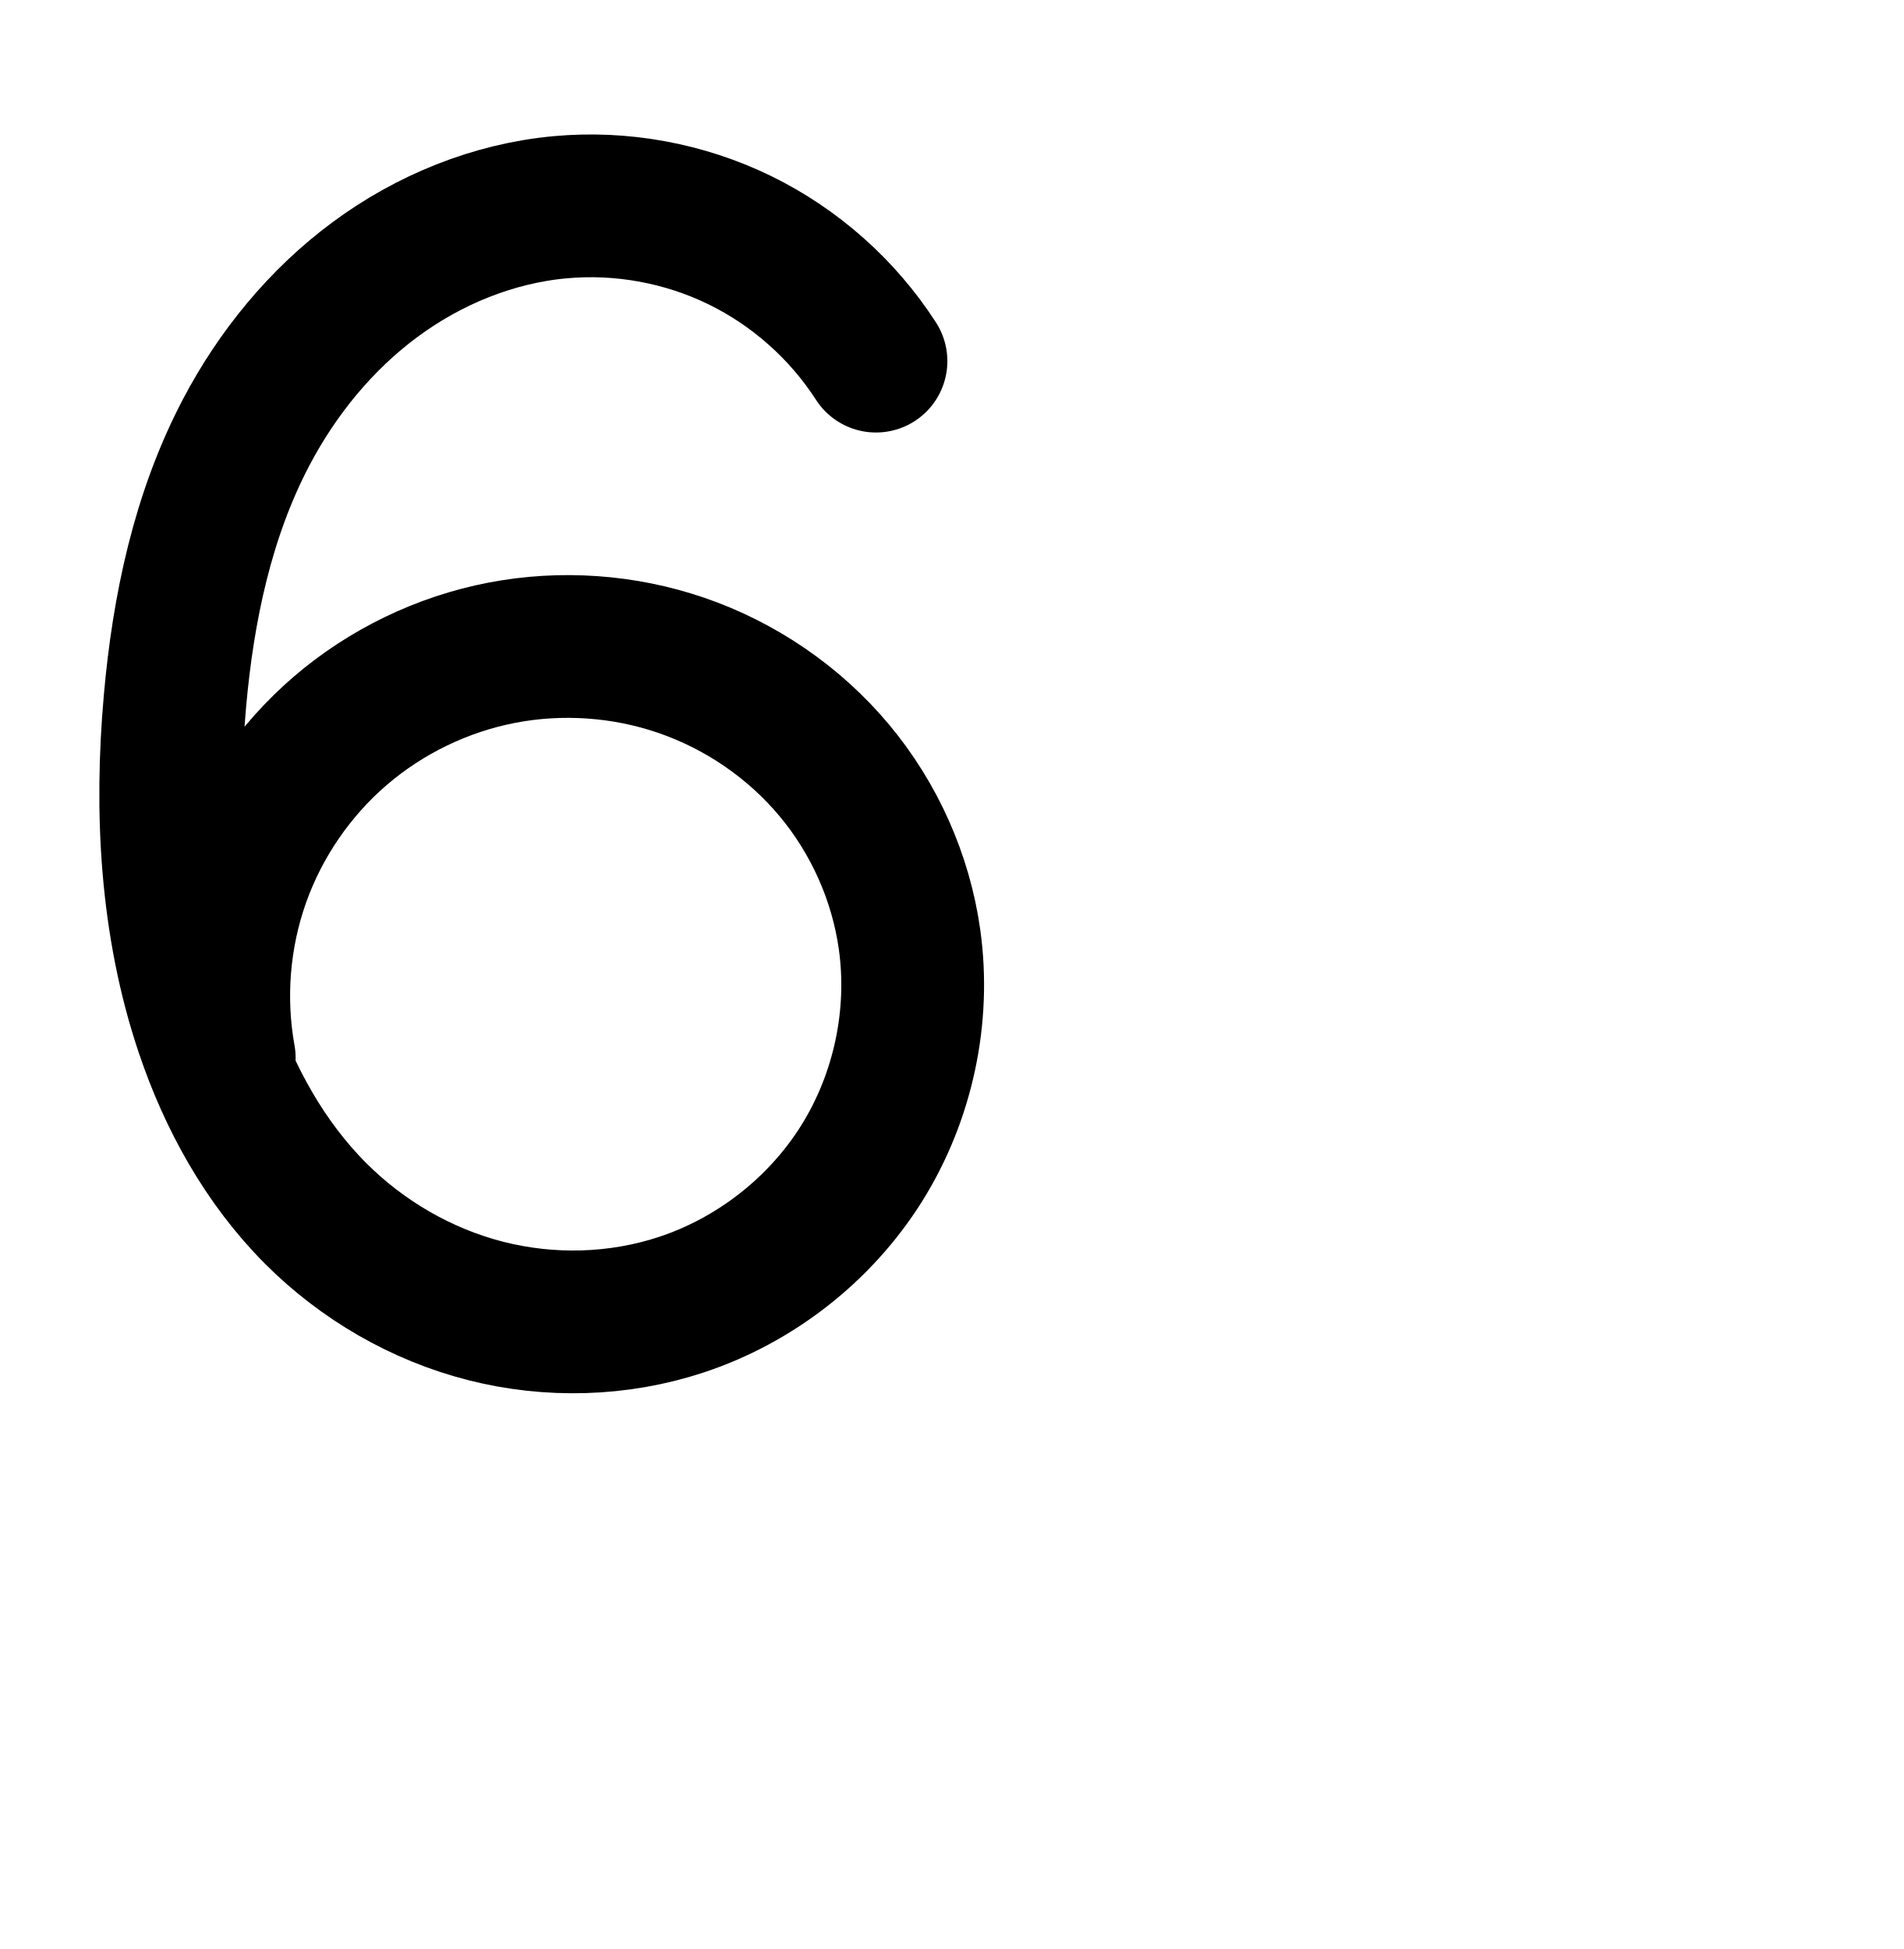
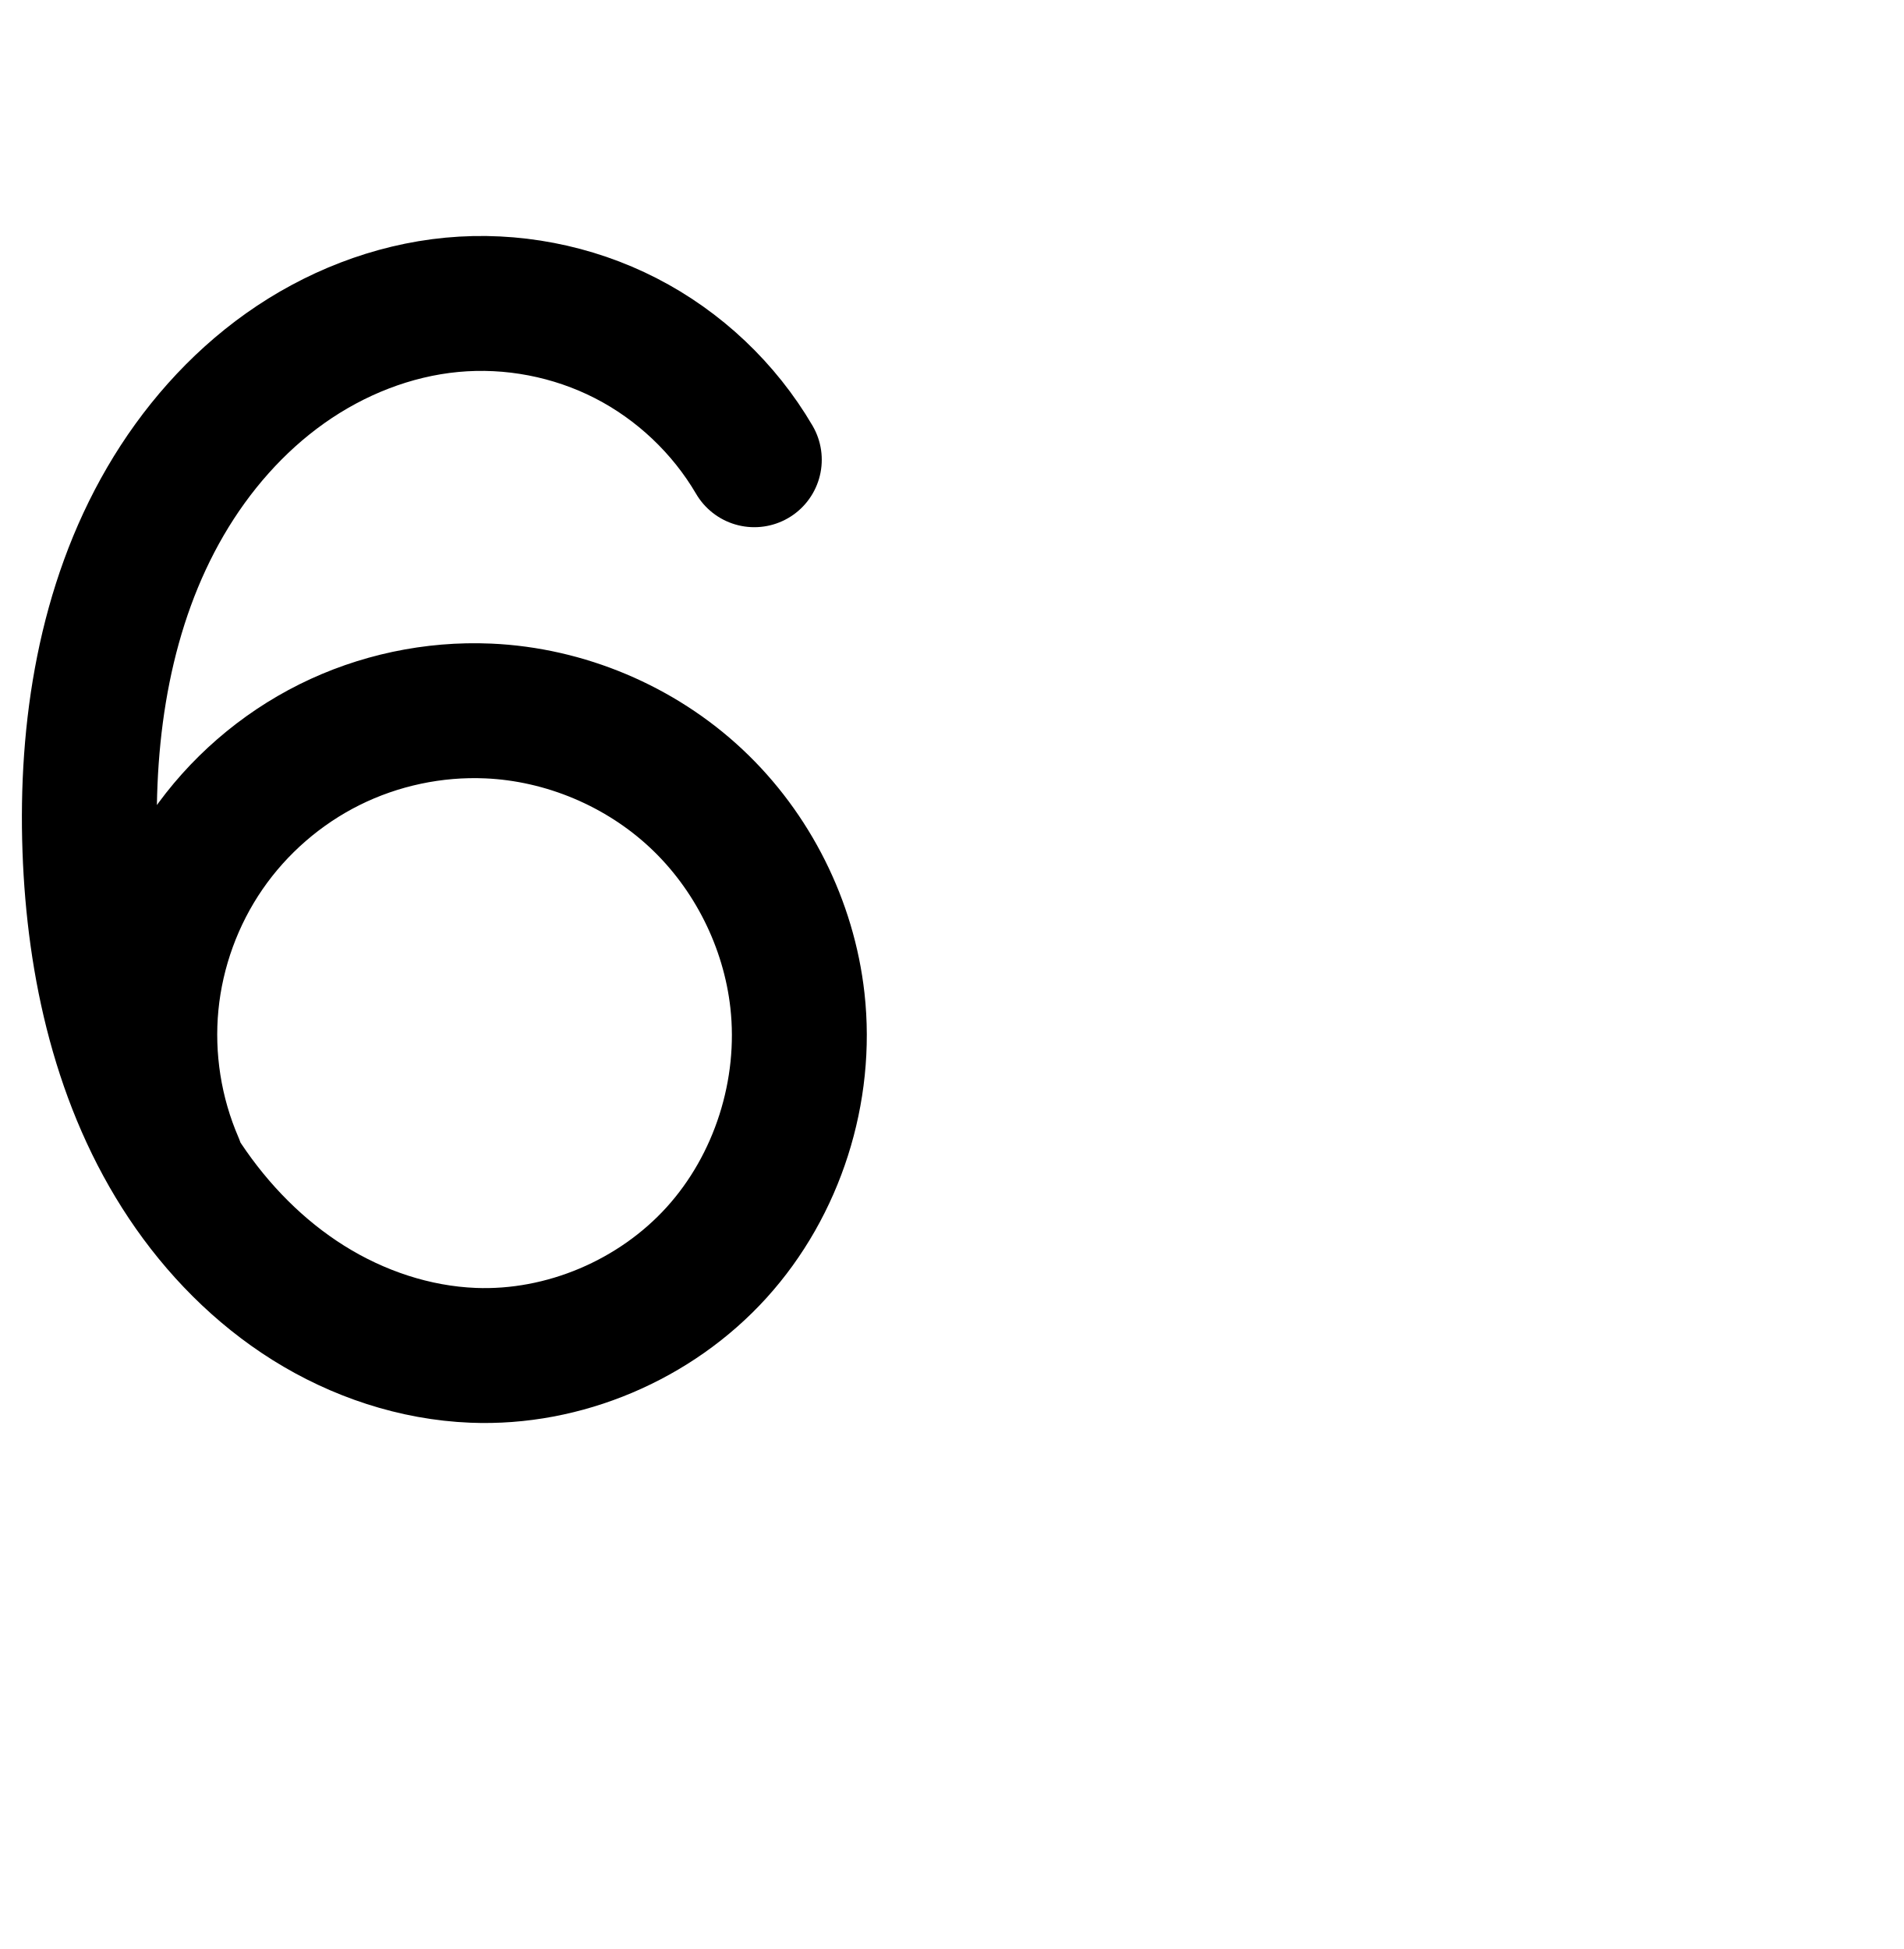
<svg xmlns="http://www.w3.org/2000/svg" width="2000" height="2048" id="svg2992" version="1.1">
  <defs id="defs5498">
    </defs>
  <g id="layer1" transform="translate(0,1048)">
    <g id="g4215" transform="matrix(1,0,0,-1,-91.53997,419.2357)">
-       <path style="fill:none;fill-rule:evenodd;stroke:#000000;stroke-width:150;stroke-linecap:round;stroke-linejoin:round;stroke-miterlimit:4;stroke-dasharray:none;stroke-opacity:1" d="m 327.15,355.591 c -11.334,62.589 -6.027,128.114 15.234,188.062 21.26,59.949 58.422,114.177 106.658,155.639 48.236,41.463 107.429,70.06 169.891,82.078 62.461,12.017 128.04,7.425 188.218,-13.179 62.209,-21.3 118.517,-59.722 160.718,-110.148 42.201,-50.426 70.13,-112.737 79.282,-177.852 11.403,-81.131 -6.829,-166.061 -50.32,-235.493 C 953.339,175.265 884.962,121.836 807.15,96.191 741.191,74.452 668.987,72.543 601.7,89.733 534.412,106.923 472.208,143.034 423.15,192.191 369.96,245.488 332.614,313.201 308.559,384.553 271.269,495.168 265.048,614.375 275.372,730.649 c 8.668,97.631 29.257,195.596 74.858,282.357 32.81,62.425 78.563,118.411 135.233,160.387 56.669,41.976 124.38,69.624 194.607,76.073 64.407,5.915 130.371,-6.151 188.514,-34.483 58.143,-28.332 108.295,-72.847 143.326,-127.217" id="path4227" />
-       <path style="color:#000000;font-style:normal;font-variant:normal;font-weight:normal;font-stretch:normal;font-size:medium;line-height:normal;font-family:sans-serif;text-indent:0;text-align:start;text-decoration:none;text-decoration-line:none;text-decoration-style:solid;text-decoration-color:#000000;letter-spacing:normal;word-spacing:normal;text-transform:none;direction:ltr;block-progression:tb;writing-mode:lr-tb;baseline-shift:baseline;text-anchor:start;white-space:normal;clip-rule:nonzero;display:inline;overflow:visible;visibility:visible;opacity:1;isolation:auto;mix-blend-mode:normal;color-interpolation:sRGB;color-interpolation-filters:linearRGB;solid-color:#000000;solid-opacity:1;fill:#000000;fill-opacity:1;fill-rule:evenodd;stroke:none;stroke-width:150;stroke-linecap:round;stroke-linejoin:round;stroke-miterlimit:4;stroke-dasharray:none;stroke-dashoffset:0;stroke-opacity:1;color-rendering:auto;image-rendering:auto;shape-rendering:auto;text-rendering:auto;enable-background:accumulate" d="M -568.443,-8.693 C -678.185,-6.663 -787.015,35.8 -868.752,112.773 c -157.861,146.571 -197.486,365.134 -189.18,555.016 6.559,181.287 52.451,387.159 207.492,524.908 134.712,124.949 342.915,164.123 510.66,71.582 64.809,-34.517 120.105,-85.255 159.939,-147.076 a 75.007,75.007 0 1 0 -126.09,-81.246 c -25.762,39.982 -62.558,73.747 -104.652,96.102 a 75.007,75.007 0 0 0 -1.186,0.643 c -103.977,57.639 -248.659,32.032 -337.154,-50.41 a 75.007,75.007 0 0 0 -1.408,-1.279 c -102.59,-90.822 -146.137,-238.253 -156.088,-387.529 51.664,62.181 120.341,110.565 200.623,135.732 209.131,73.554 452.004,-30.021 539.482,-235.471 88.086,-188.613 17.915,-421.572 -157.828,-531.719 -73.888,-49.611 -159.361,-72.29 -244.303,-70.719 z m 1.857,152.111 c 56.995,-1.462 113.661,12.527 159.646,43.65 a 75.007,75.007 0 0 0 2.426,1.574 c 108.283,67.351 156.335,227.457 101.82,342.734 a 75.007,75.007 0 0 0 -1.295,2.893 c -53.781,127.388 -222.497,199.524 -352.869,153.184 a 75.007,75.007 0 0 0 -2.992,-0.994 C -790.073,646.253 -881.093,492.846 -854.127,359.244 a 75.007,75.007 0 0 0 1.621,-16.869 c 21.569,-45.417 49.816,-86.305 85.992,-119.85 a 75.007,75.007 0 0 0 0.459,-0.43 c 52.366,-49.378 126.19,-76.798 199.469,-78.678 z" id="path4227-8" />
+       <path style="fill:none;fill-rule:evenodd;stroke:#000000;stroke-width:141.754;stroke-linecap:round;stroke-linejoin:round;stroke-miterlimit:4;stroke-dasharray:none;stroke-opacity:1" d="m 276.95,244.215 c -22.838,52.726 -32.04,111.291 -26.472,168.48 5.568,57.189 25.895,112.879 58.476,160.209 32.581,47.33 77.345,86.197 128.779,111.814 51.433,25.617 109.425,37.927 166.83,35.415 80.664,-3.53 159.671,-36.846 218.581,-92.062 58.909,-55.216 97.255,-131.864 106.226,-212.105 C 939.989,320.978 908.607,221.837 844.407,151.03 780.206,80.223 684.065,39.233 588.563,43.075 527.416,45.536 467.441,65.644 415.592,98.151 c -51.849,32.507 -95.666,77.166 -129.629,128.072 -67.928,101.812 -95.594,226.117 -99.944,348.432 -4.493,126.344 15.698,256.499 79.339,365.737 31.821,54.619 74.316,103.342 125.878,139.909 51.562,36.567 112.3,60.725 175.234,66.65 62.524,5.886 126.656,-6.442 182.541,-35.091 55.885,-28.649 103.334,-73.52 135.056,-127.72" id="path4227" />
+       <path style="color:#000000;font-style:normal;font-variant:normal;font-weight:normal;font-stretch:normal;font-size:medium;line-height:normal;font-family:sans-serif;text-indent:0;text-align:start;text-decoration:none;text-decoration-line:none;text-decoration-style:solid;text-decoration-color:#000000;letter-spacing:normal;word-spacing:normal;text-transform:none;direction:ltr;block-progression:tb;writing-mode:lr-tb;baseline-shift:baseline;text-anchor:start;white-space:normal;clip-rule:nonzero;display:inline;overflow:visible;visibility:visible;opacity:1;isolation:auto;mix-blend-mode:normal;color-interpolation:sRGB;color-interpolation-filters:linearRGB;solid-color:#000000;solid-opacity:1;fill:#000000;fill-opacity:1;fill-rule:evenodd;stroke:none;stroke-width:141.754;stroke-linecap:round;stroke-linejoin:round;stroke-miterlimit:4;stroke-dasharray:none;stroke-dashoffset:0;stroke-opacity:1;color-rendering:auto;image-rendering:auto;shape-rendering:auto;text-rendering:auto;enable-background:accumulate" d="m -440.27,-26.006 c -7.323,-0.121 -14.665,-0.034 -22.018,0.262 -74.788,3.009 -146.225,27.258 -207.77,65.844 -61.376,38.48 -111.978,90.39 -150.939,148.787 -77.779,116.577 -107.149,253.972 -111.818,385.25 -4.823,135.609 16.244,279.171 88.93,403.934 36.408,62.493 85.313,118.922 146.119,162.045 60.97,43.239 132.995,72.189 209.592,79.4 76.221,7.176 153.389,-7.657 221.518,-42.582 a 70.884,70.884 0 0 0 0,-0 c 68.128,-34.925 125.221,-88.917 163.893,-154.99 a 70.884,70.884 0 1 0 -122.34,-71.604 c -24.773,42.326 -62.576,78.077 -106.219,100.449 -43.643,22.373 -94.737,32.196 -143.564,27.6 -49.271,-4.639 -98.723,-24.006 -140.877,-53.9 -42.318,-30.011 -78.404,-71.029 -105.637,-117.773 -47.771,-81.998 -68.533,-181.63 -70.188,-283.689 38.9,53.694 90.313,97.549 149.723,127.139 62.353,31.055 131.936,45.827 201.527,42.781 98.105,-4.293 192.351,-44.049 263.951,-111.16 71.591,-67.102 117.3,-158.492 128.195,-255.943 C -35.253,310.118 -72.492,192.103 -151.086,105.422 -224.875,24.039 -330.429,-24.195 -440.27,-26.006 Z m -2.523,141.764 c 69.136,1.382 140.105,33.5 186.691,84.881 49.807,54.933 75.335,135.199 67.033,209.451 -7.047,63.031 -38.03,124.938 -84.258,168.268 -46.219,43.321 -109.986,70.2 -173.209,72.967 -45.218,1.979 -91.619,-7.873 -132.133,-28.051 -40.514,-20.178 -76.332,-51.277 -101.996,-88.559 -25.664,-37.282 -41.928,-81.841 -46.314,-126.889 -4.386,-45.048 2.977,-91.907 20.967,-133.439 a 70.884,70.884 0 0 0 2.246,-5.74 c 0.236,-0.357 0.45,-0.73 0.688,-1.086 28.966,-43.415 65.996,-80.825 108.318,-107.359 42.153,-26.428 90.666,-42.395 138.172,-44.307 4.585,-0.184 9.186,-0.229 13.795,-0.137 z" id="path4227-7" />
    </g>
  </g>
</svg>
